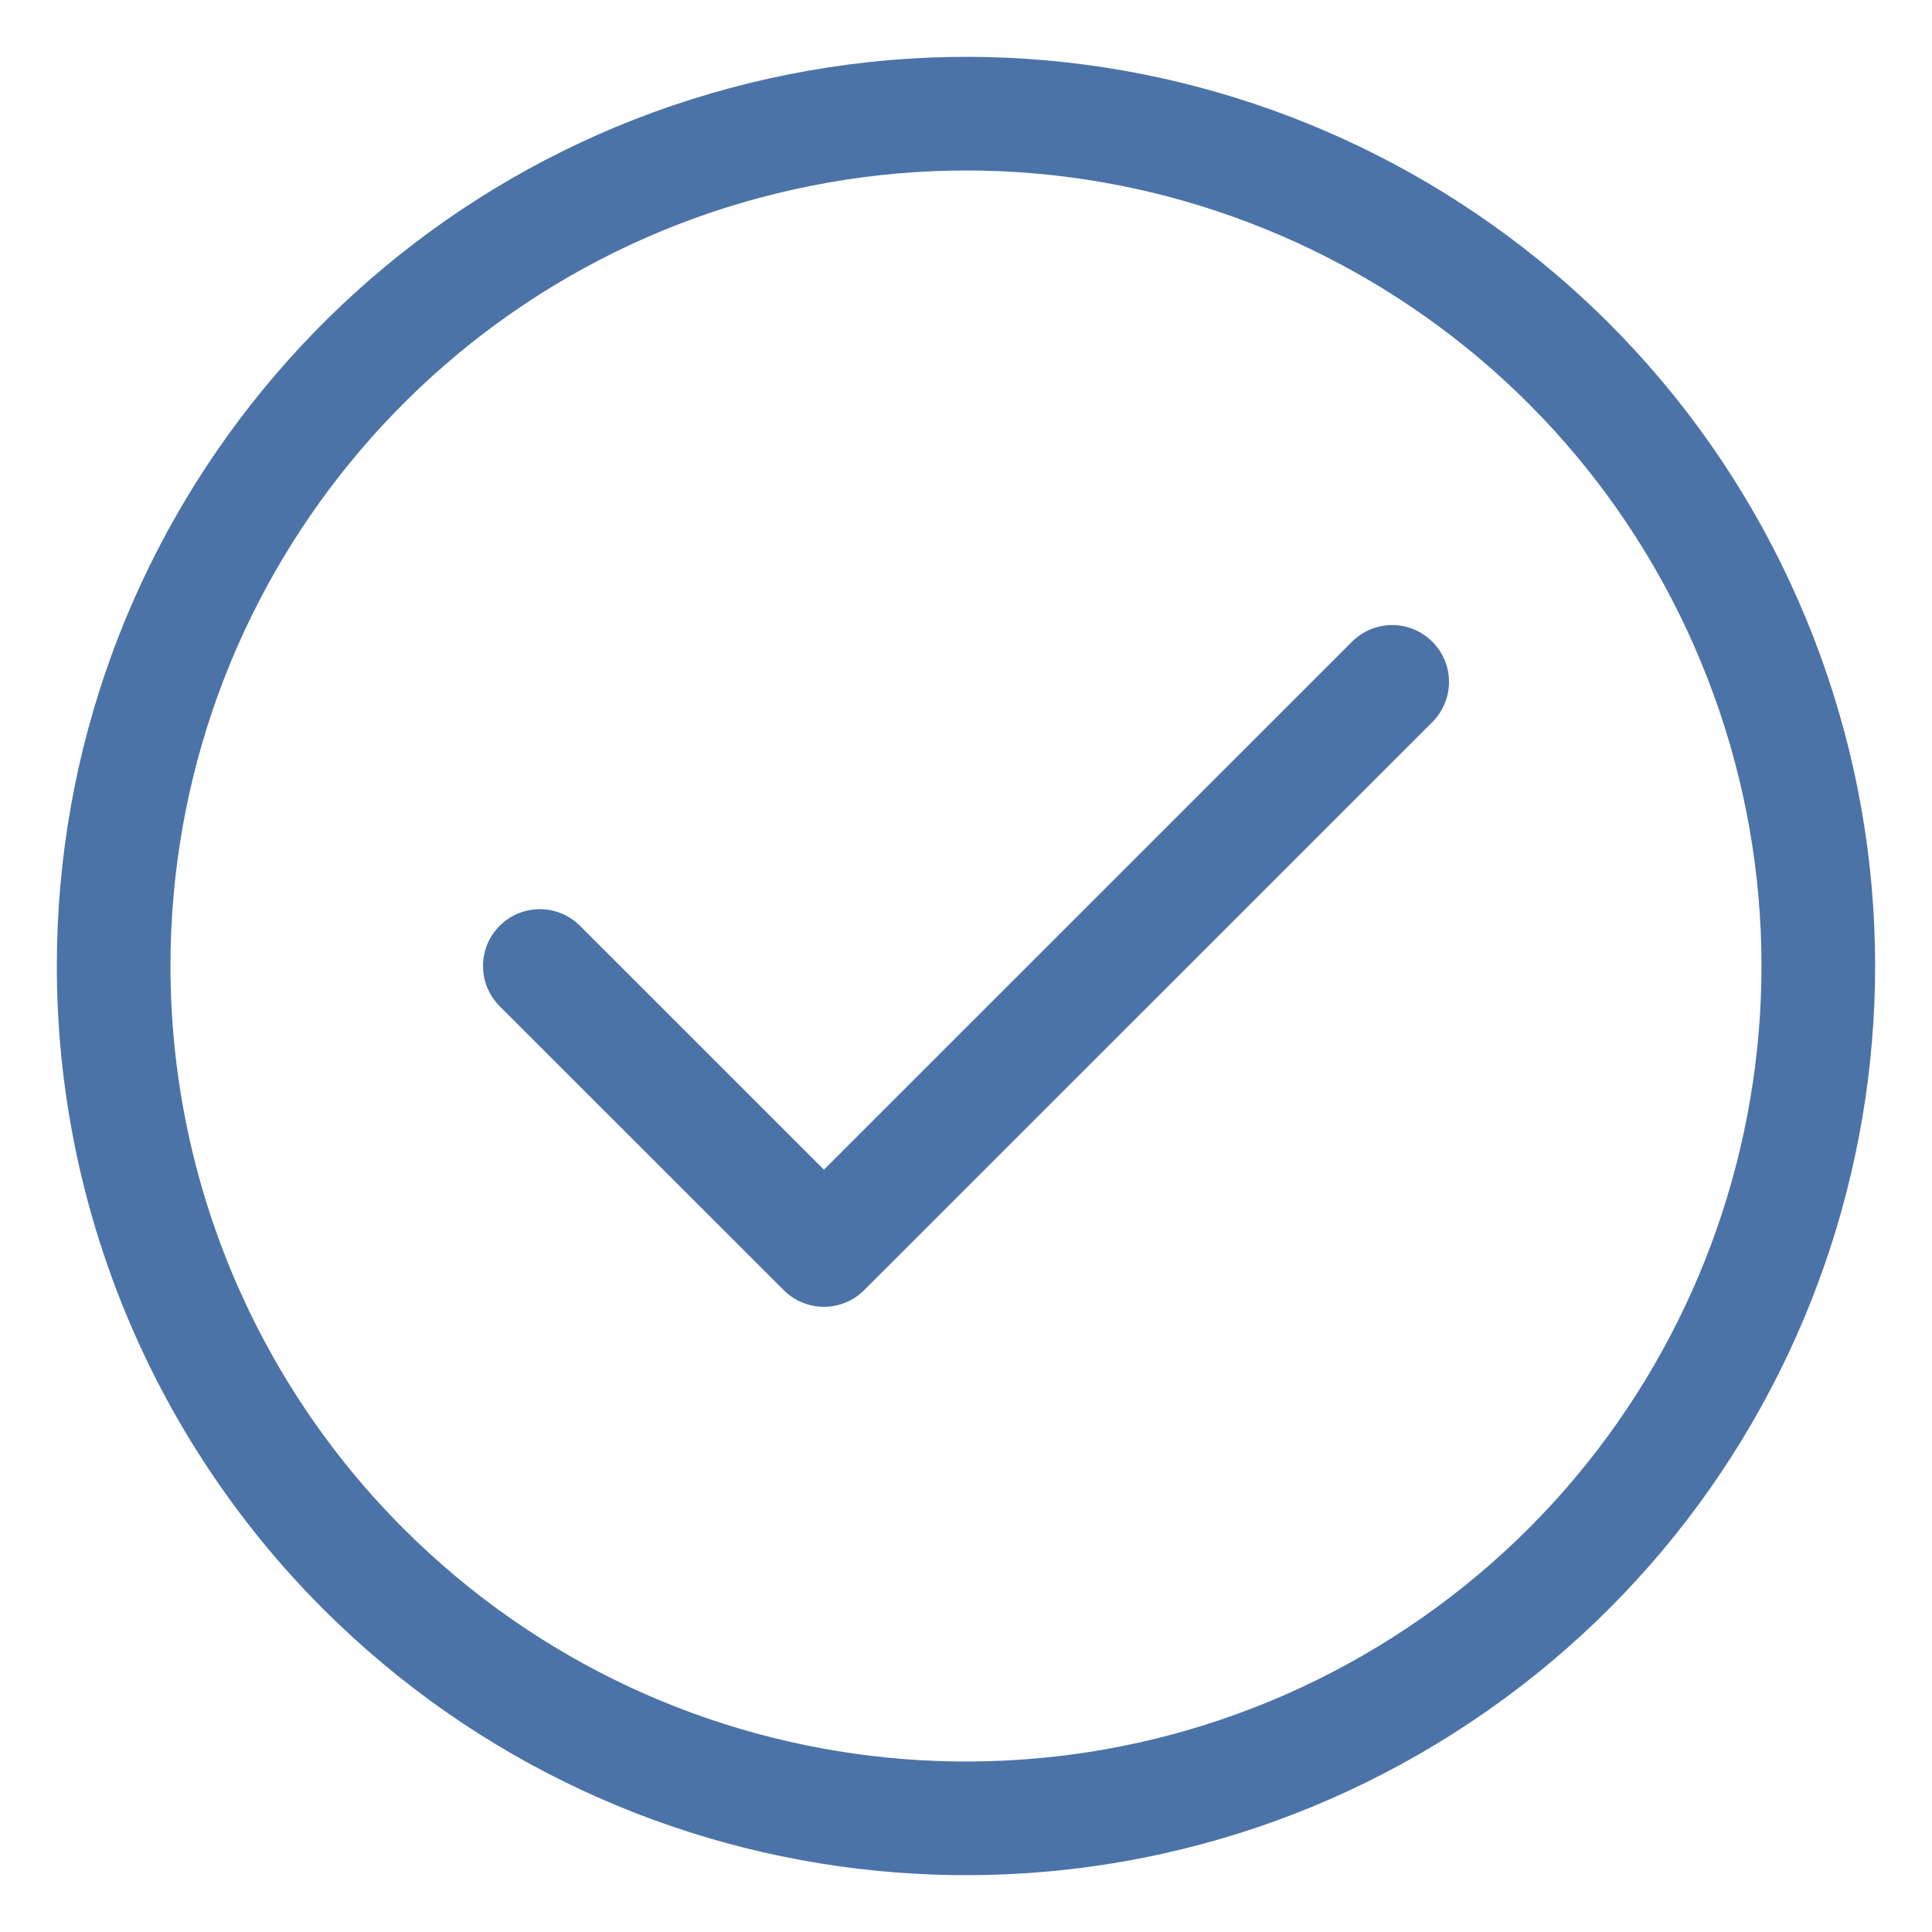
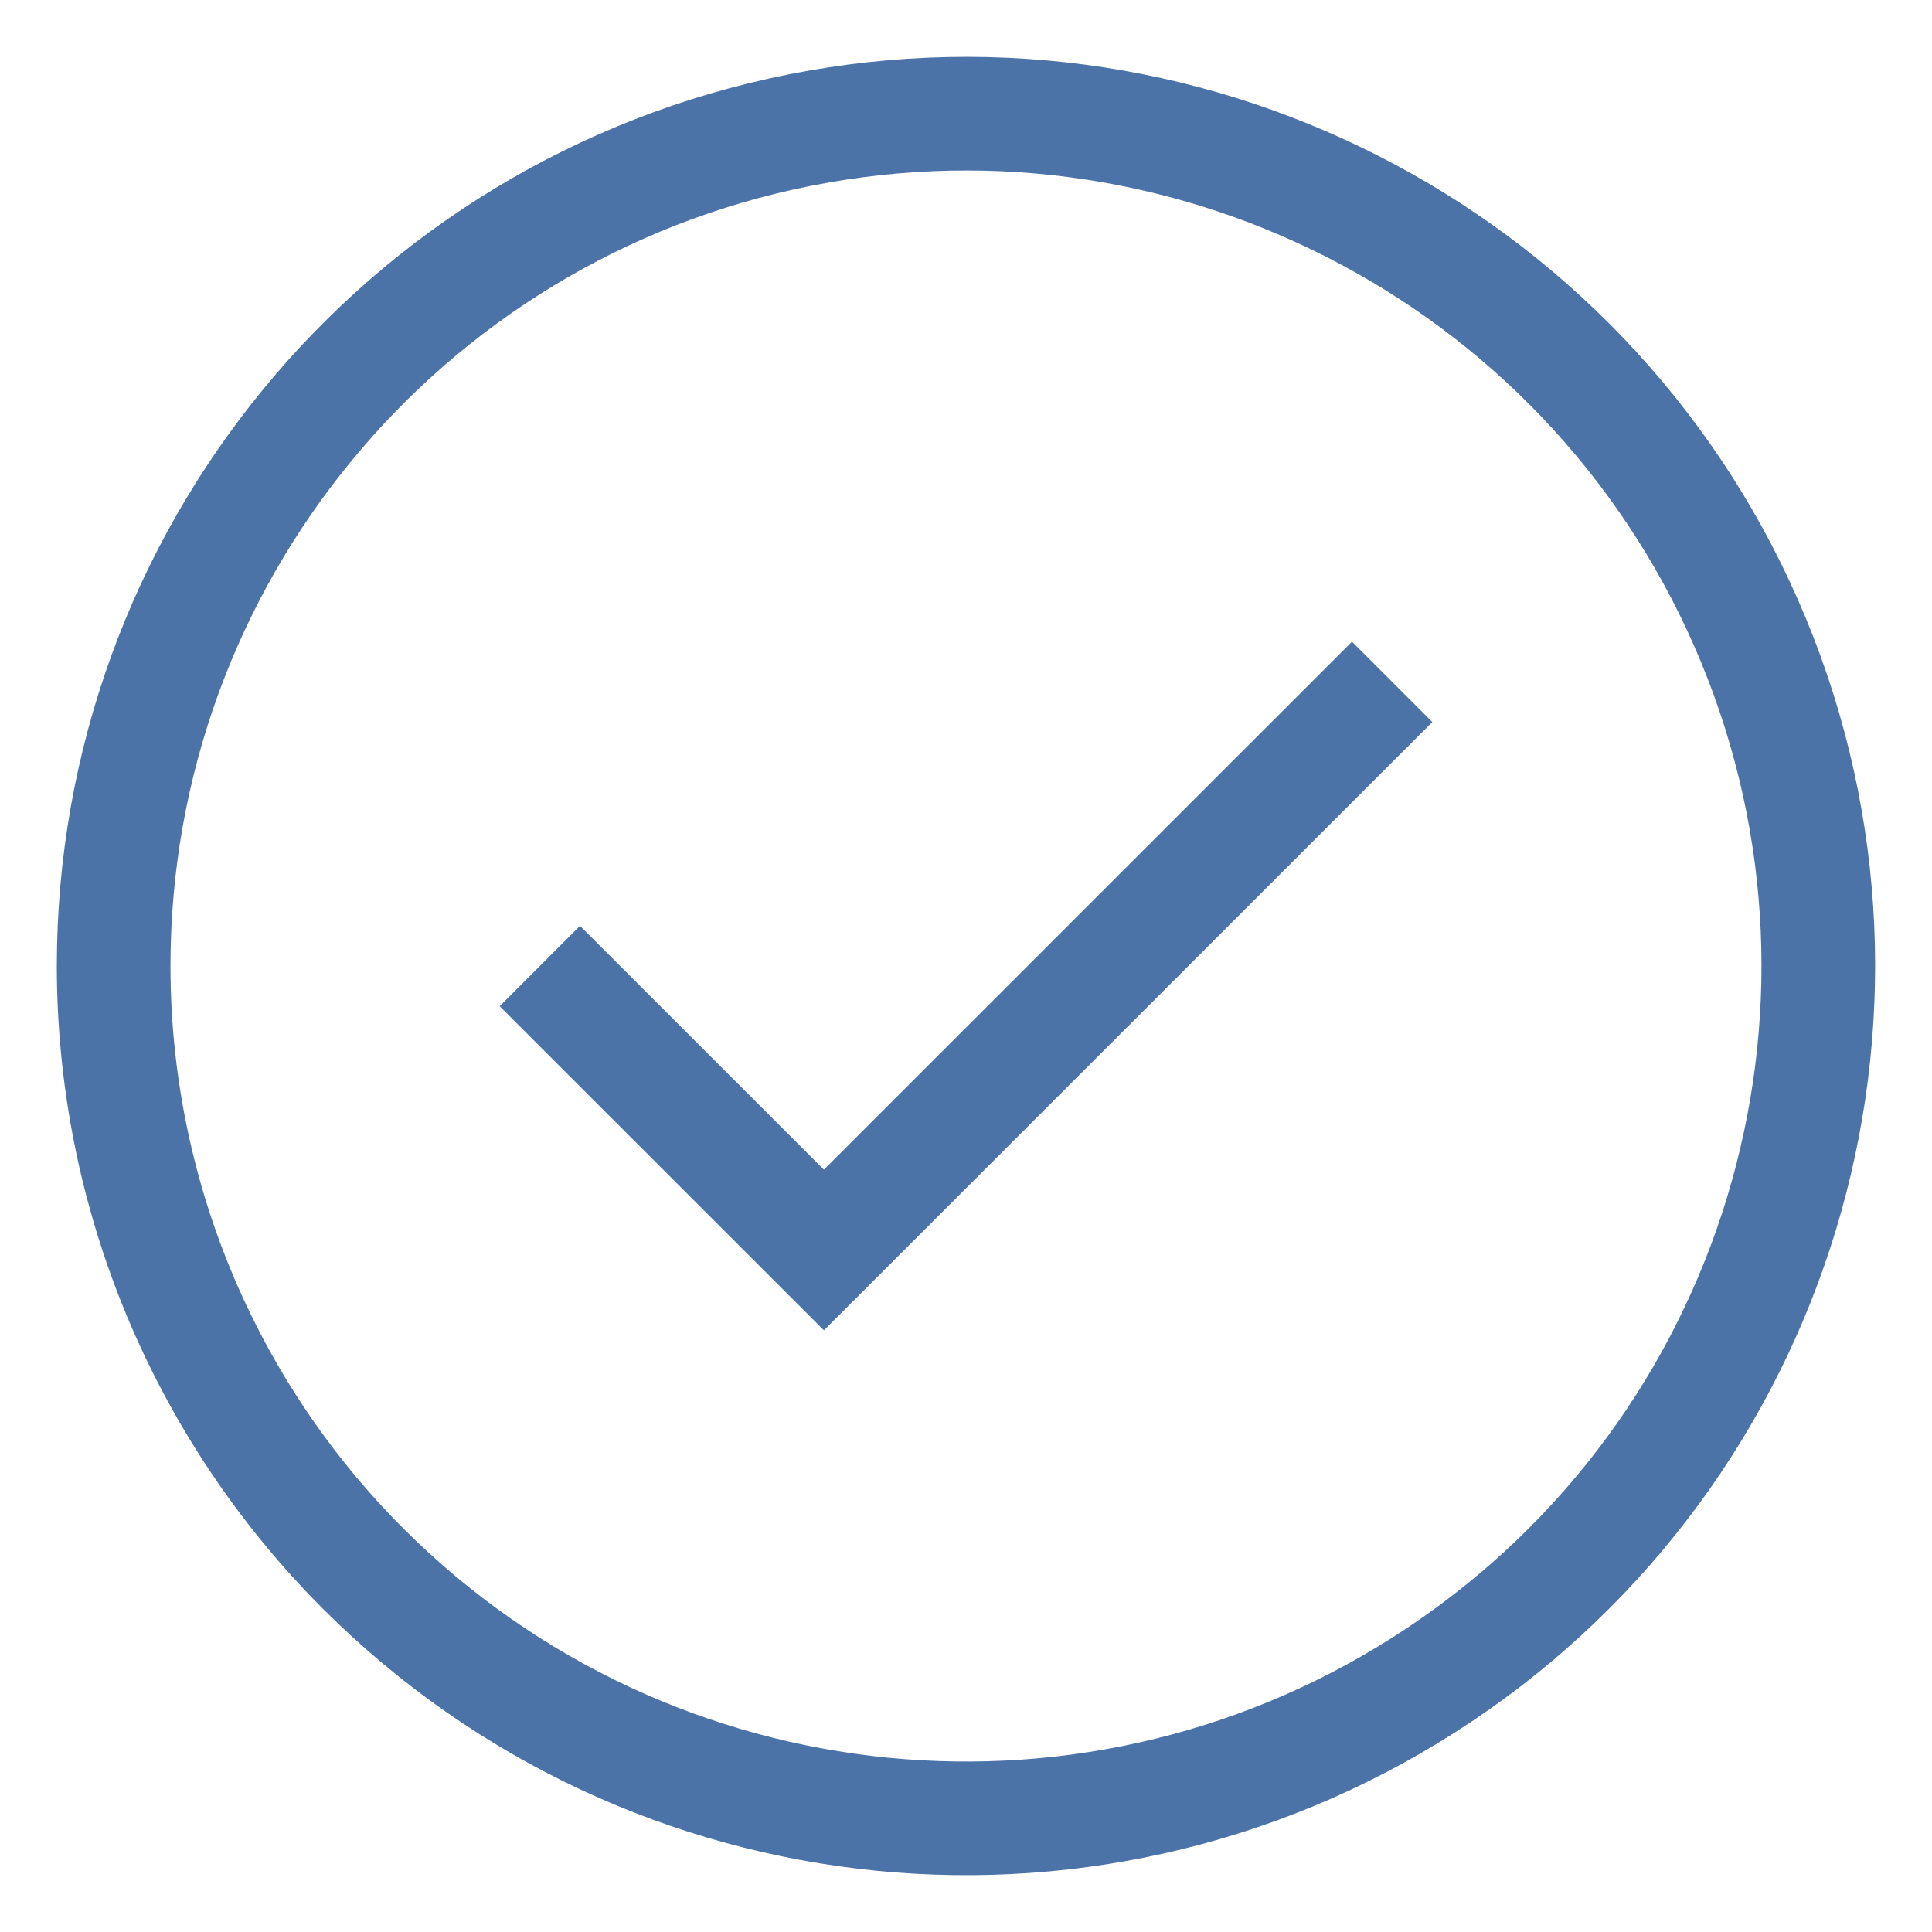
<svg xmlns="http://www.w3.org/2000/svg" width="17" height="17" viewBox="0 0 17 17" fill="none">
-   <path fill-rule="evenodd" clip-rule="evenodd" d="M1 8.5C1 4.922 3.528 1.843 7.037 1.145C10.546 0.447 14.059 2.325 15.428 5.631C16.797 8.936 15.641 12.749 12.666 14.736C9.691 16.724 5.726 16.333 3.196 13.803C1.79 12.397 1 10.489 1 8.5Z" stroke="#4C73A8" stroke-linecap="round" stroke-linejoin="round" />
-   <path d="M4.75 8.5L7.25 10.999L12.25 6" stroke="#4C73A8" stroke-linecap="round" stroke-linejoin="round" />
+   <path fill-rule="evenodd" clip-rule="evenodd" d="M1 8.5C1 4.922 3.528 1.843 7.037 1.145C10.546 0.447 14.059 2.325 15.428 5.631C16.797 8.936 15.641 12.749 12.666 14.736C9.691 16.724 5.726 16.333 3.196 13.803C1.79 12.397 1 10.489 1 8.5Z" stroke="#4C73A8" strokeLinecap="round" strokeLinejoin="round" />
+   <path d="M4.75 8.5L7.25 10.999L12.25 6" stroke="#4C73A8" strokeLinecap="round" strokeLinejoin="round" />
</svg>
